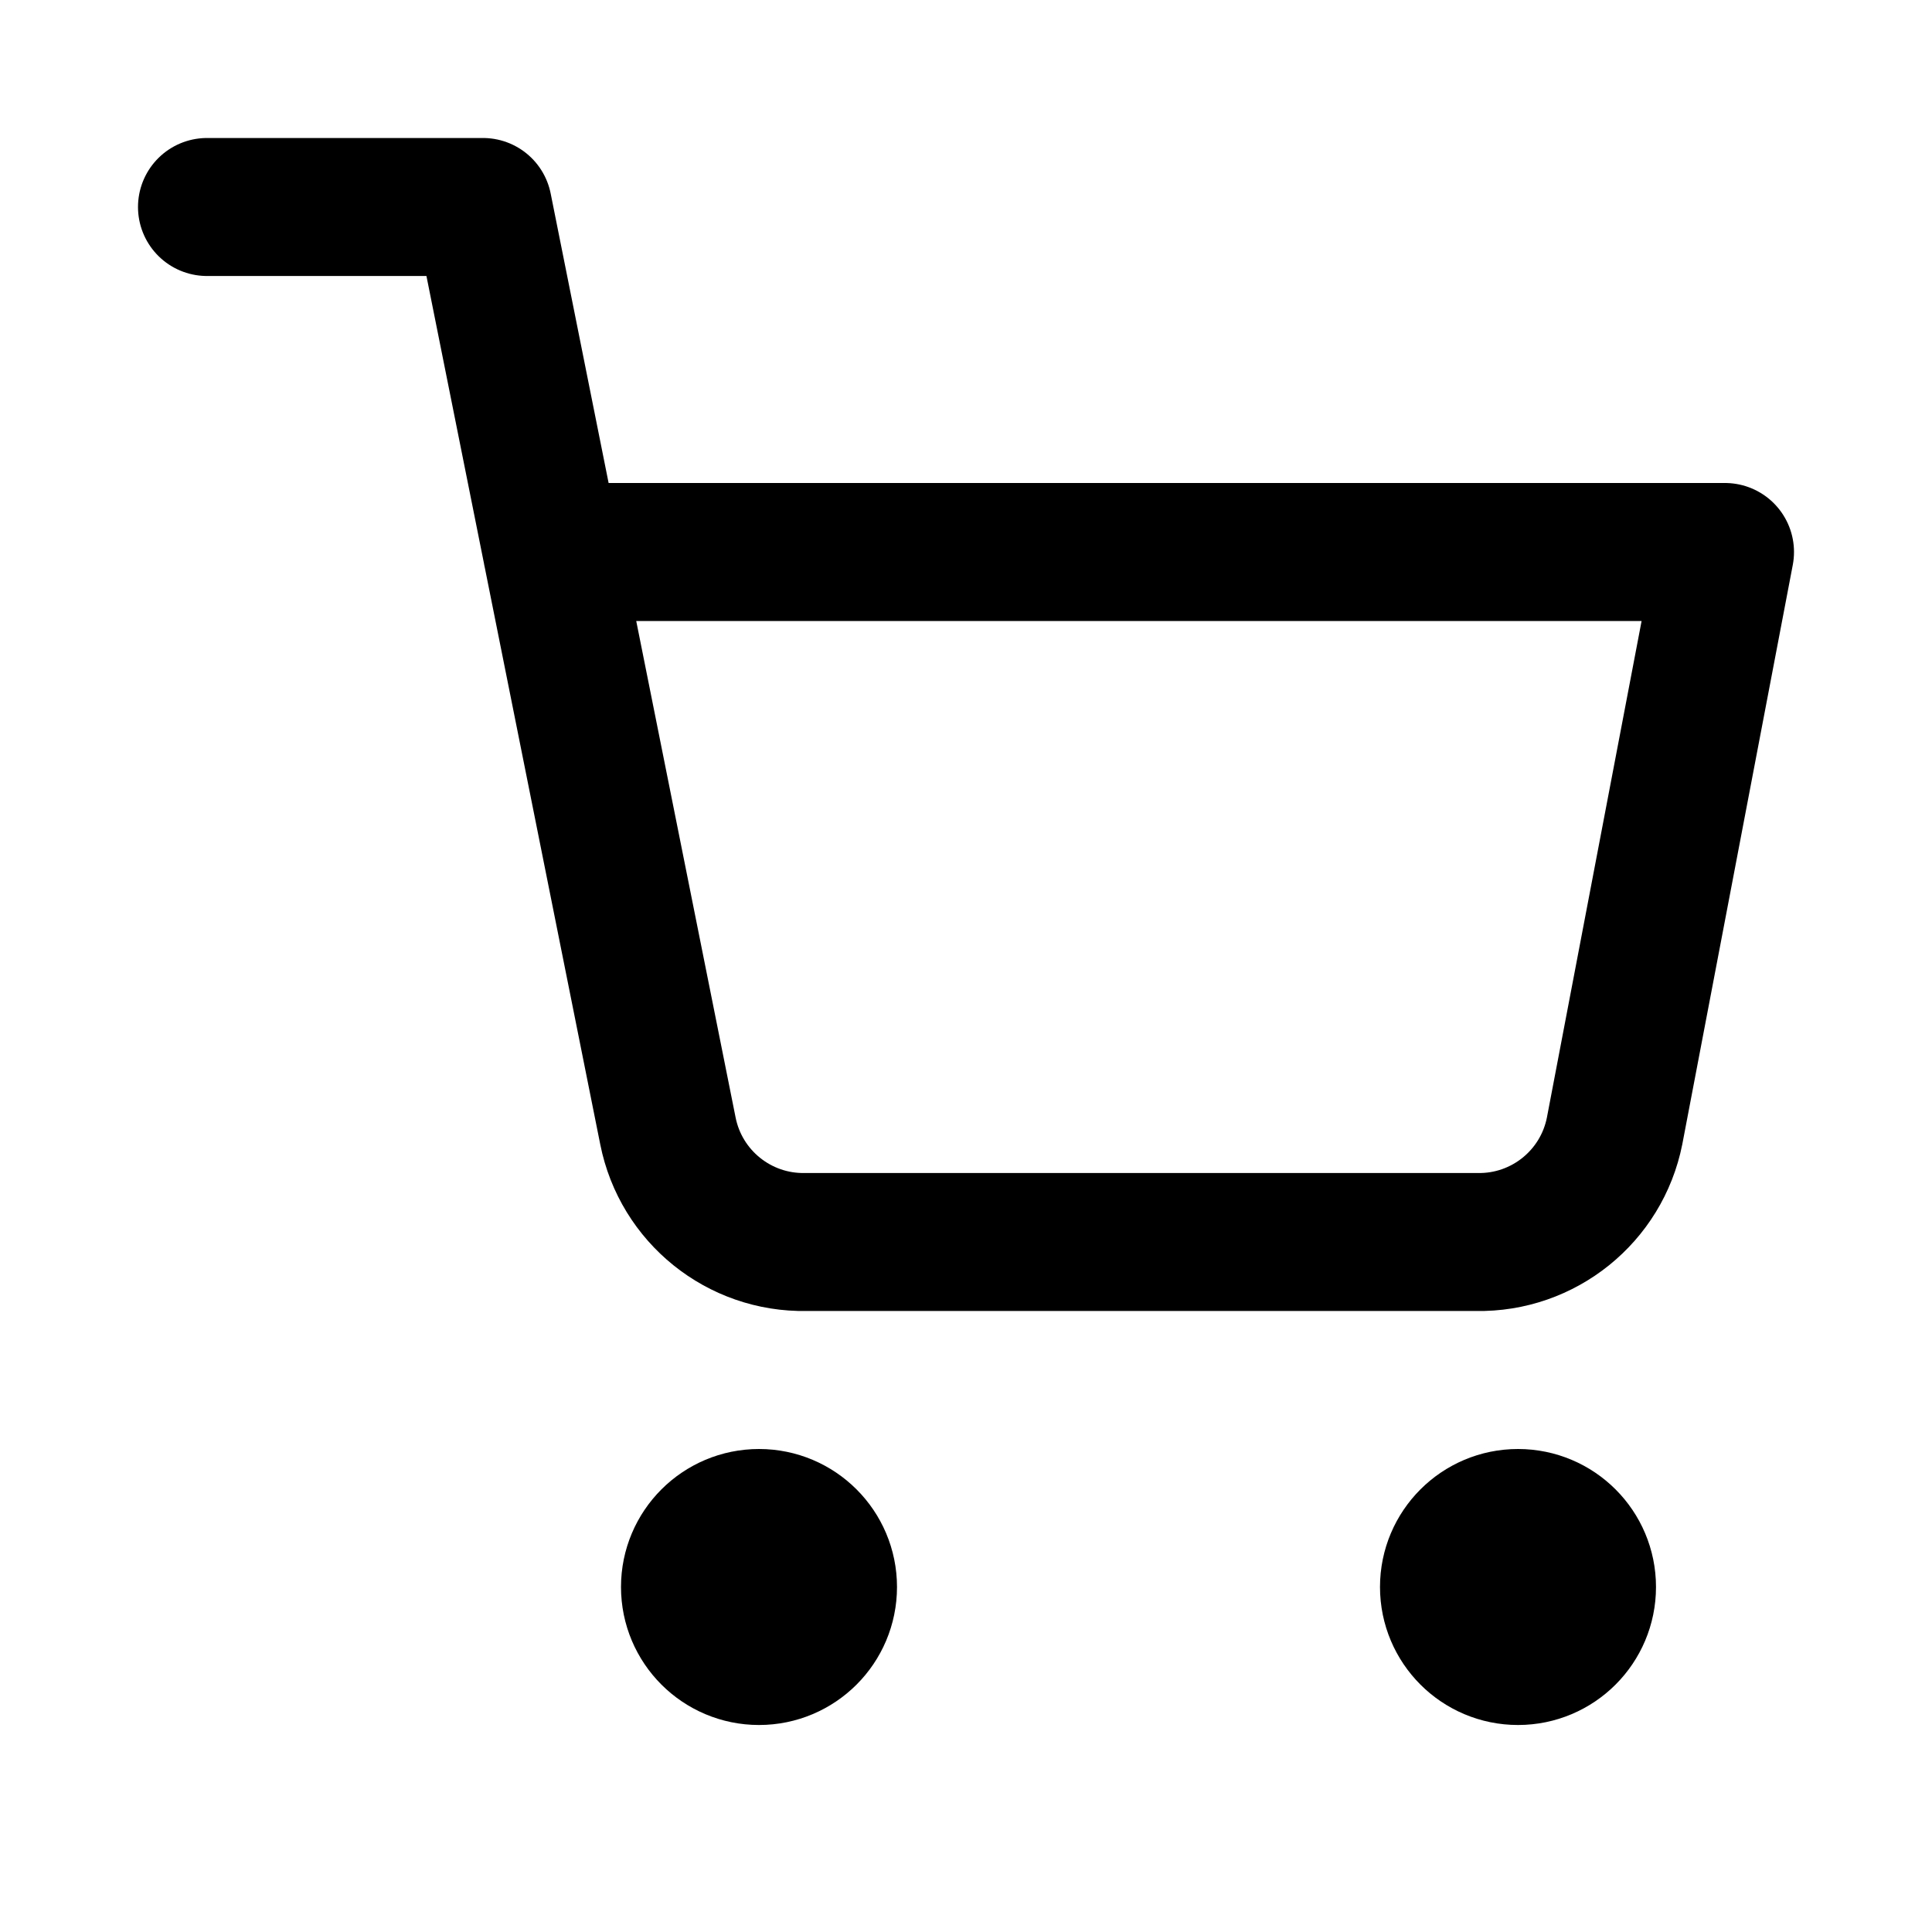
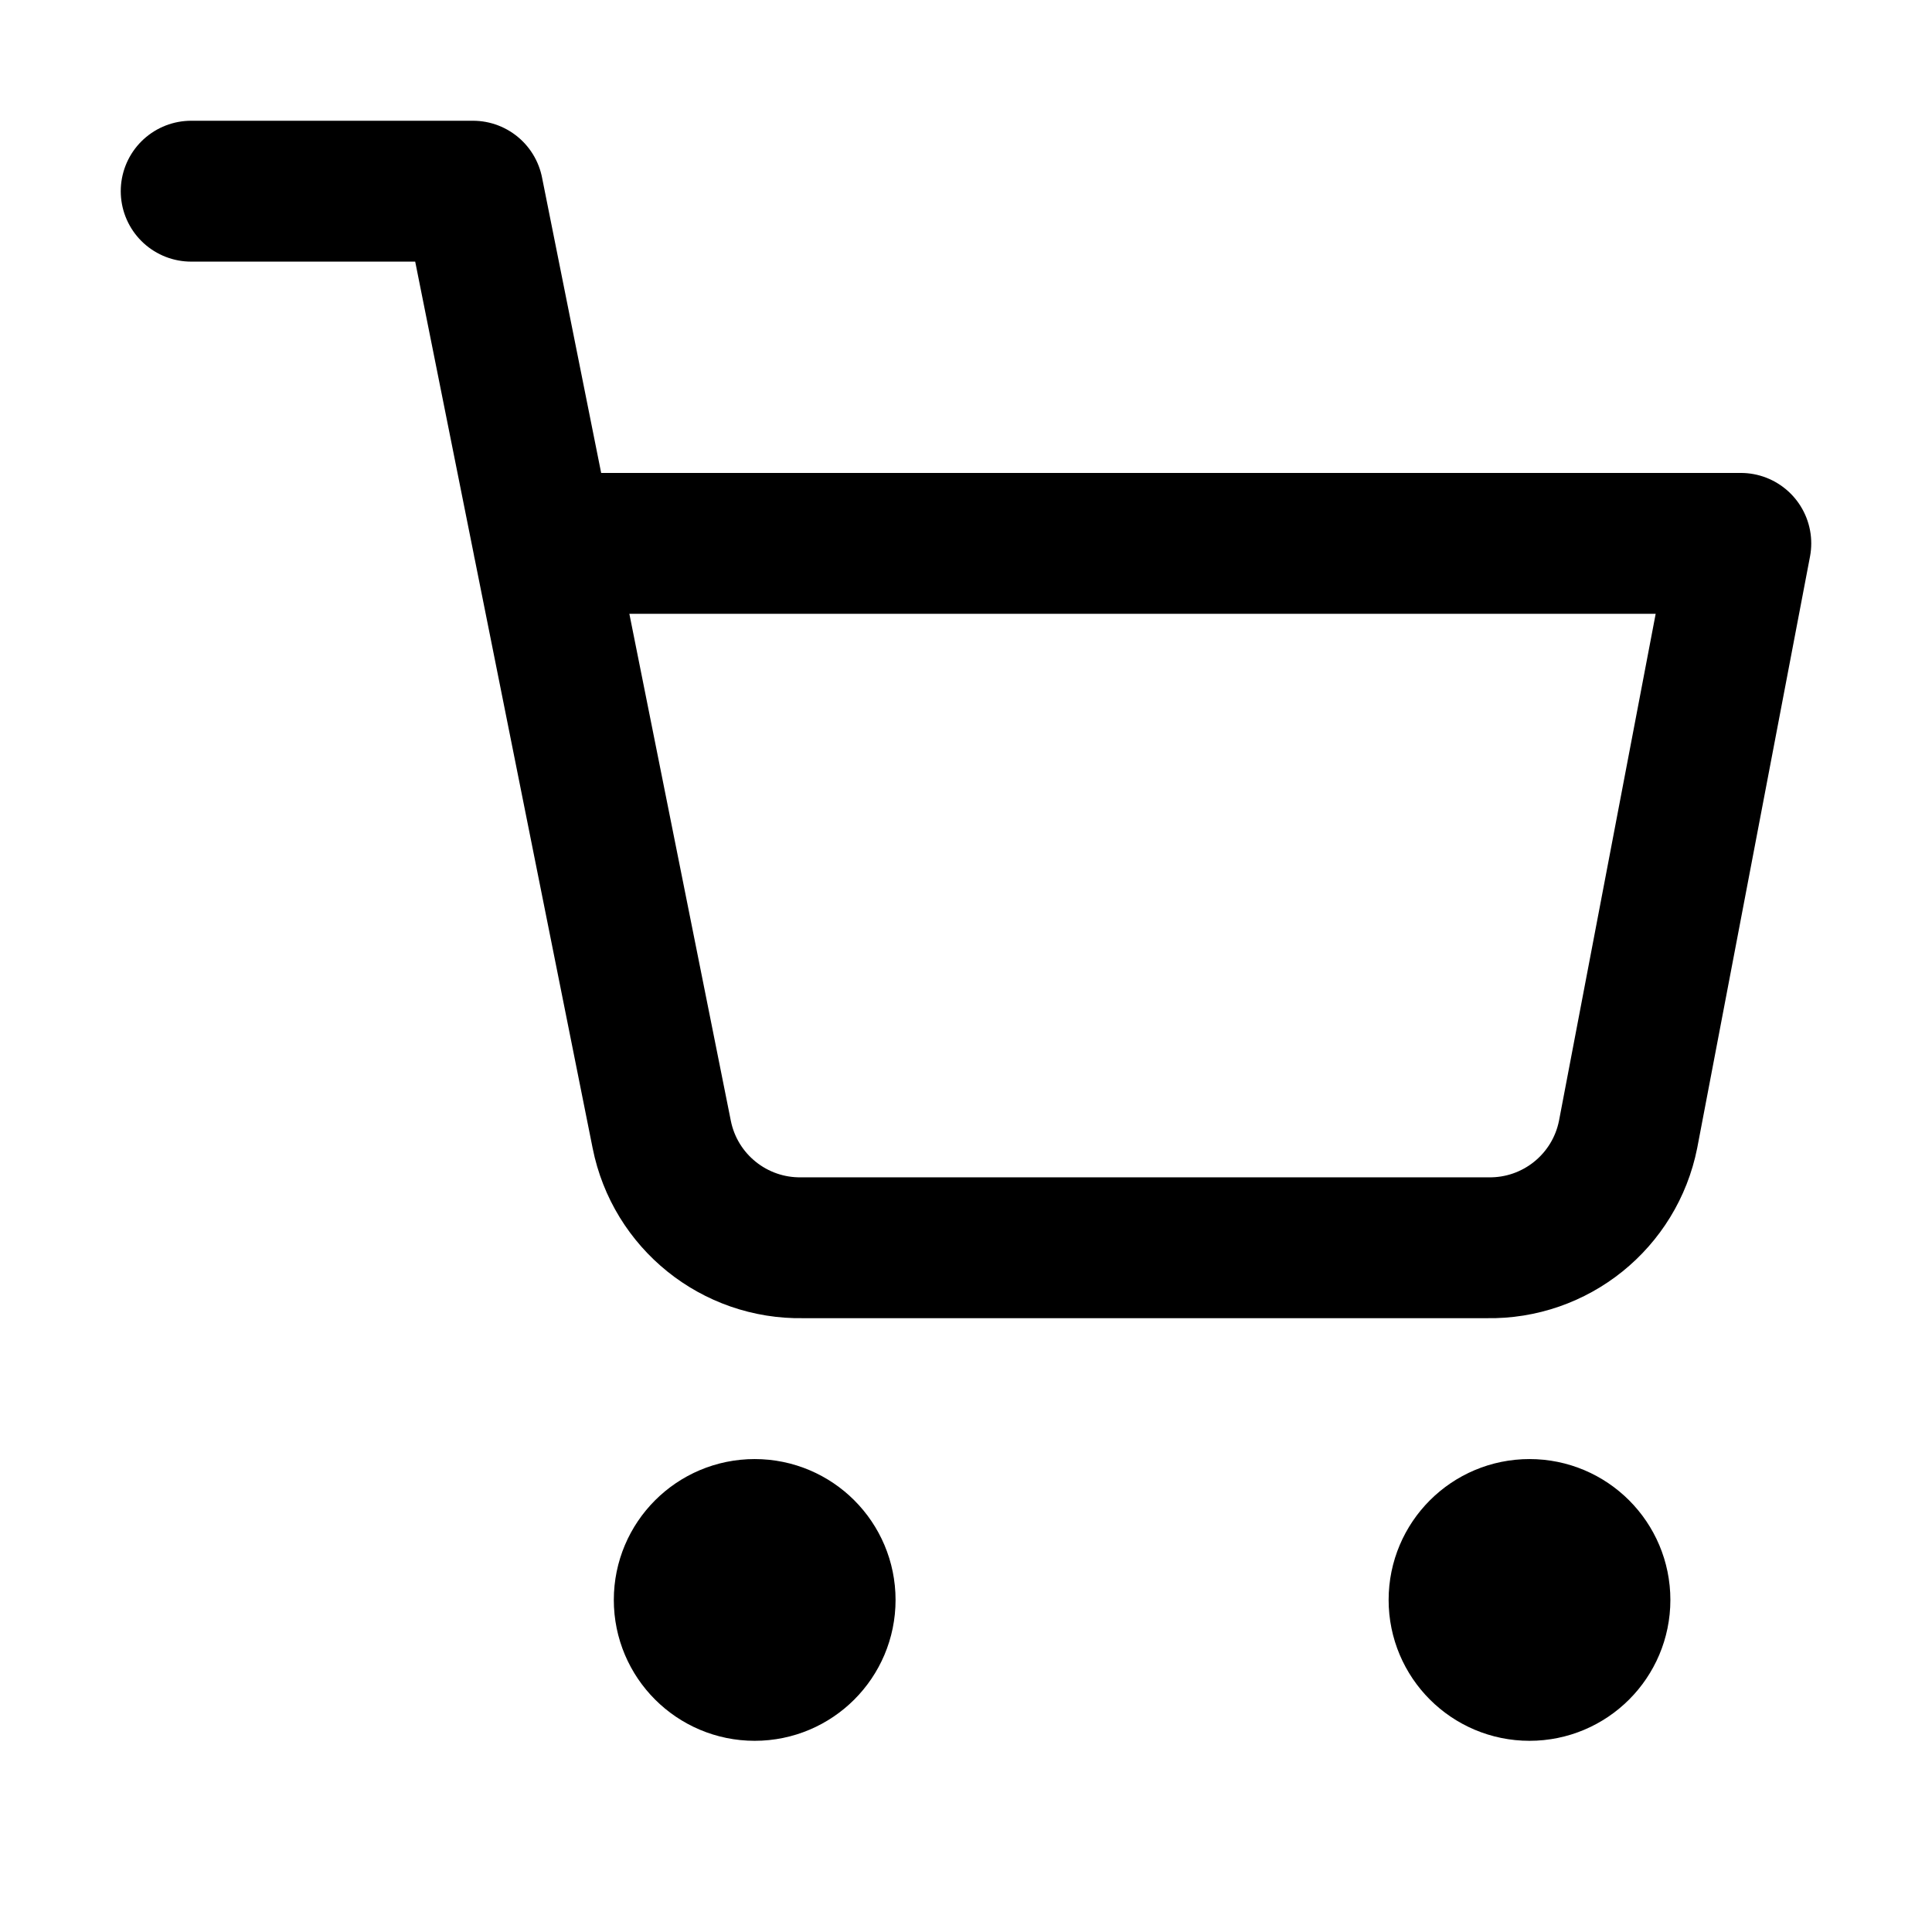
- <svg viewBox="-2 -2 28 28" fill="none" stroke="currentColor" stroke-width="2" stroke-linecap="round" stroke-linejoin="round" aria-label="shopping-cart" id="shoppingCartSvg">
-   <g id="shopping-cart-g">
-     <rect x="-2" y="-2" width="28" height="28" fill="transparent" stroke="none" pointer-events="all" />
-     <g pointer-events="none">
-       <circle cx="9" cy="21" r="1">
-         <animateTransform attributeName="transform" type="scale" values="1 1; 1.15 1.15; 1 1" transform-origin="9 21" dur="0.5s" begin="shoppingCartSvg.mouseover" calcMode="spline" keySplines="0.4 0 0.2 1; 0.4 0 0.2 1" />
-       </circle>
-     </g>
-     <g pointer-events="none">
-       <circle cx="20" cy="21" r="1">
-         <animateTransform attributeName="transform" type="scale" values="1 1; 1.15 1.15; 1 1" transform-origin="20 21" dur="0.5s" begin="shoppingCartSvg.mouseover" calcMode="spline" keySplines="0.4 0 0.2 1; 0.4 0 0.2 1" />
-       </circle>
-     </g>
-     <g pointer-events="none">
-       <path d="M1 1h4l2.68 13.39a2 2 0 0 0 2 1.61h9.72a2 2 0 0 0 2-1.61L23 6H6">
-         <animateTransform attributeName="transform" type="translate" values="0 0; 0 -1; 0 0" dur="0.4s" begin="shoppingCartSvg.mouseover" calcMode="spline" keySplines="0.4 0 0.2 1; 0.4 0 0.2 1" />
-       </path>
+ <svg viewBox="0 0 24 24" fill="none" stroke="currentColor" stroke-width="2" stroke-linecap="round" stroke-linejoin="round" aria-label="shopping-cart" id="shoppingCartSvg">
+   <g transform="translate(1.5 1.5) scale(0.875)">
+     <g id="shopping-cart-g">
+       <rect width="24" height="24" fill="transparent" stroke="none" pointer-events="all" />
+       <g pointer-events="none">
+         <circle cx="9" cy="21" r="1">
+           <animateTransform attributeName="transform" type="scale" values="1 1; 1.15 1.15; 1 1" transform-origin="9 21" dur="0.5s" begin="shoppingCartSvg.mouseover" calcMode="spline" keySplines="0.4 0 0.2 1; 0.4 0 0.2 1" />
+         </circle>
+       </g>
+       <g pointer-events="none">
+         <circle cx="20" cy="21" r="1">
+           <animateTransform attributeName="transform" type="scale" values="1 1; 1.15 1.15; 1 1" transform-origin="20 21" dur="0.5s" begin="shoppingCartSvg.mouseover" calcMode="spline" keySplines="0.4 0 0.2 1; 0.4 0 0.2 1" />
+         </circle>
+       </g>
+       <g pointer-events="none">
+         <path d="M1 1h4l2.68 13.39a2 2 0 0 0 2 1.61h9.72a2 2 0 0 0 2-1.61L23 6H6">
+           <animateTransform attributeName="transform" type="translate" values="0 0; 0 -1; 0 0" dur="0.4s" begin="shoppingCartSvg.mouseover" calcMode="spline" keySplines="0.4 0 0.2 1; 0.4 0 0.2 1" />
+         </path>
+       </g>
    </g>
  </g>
+   <rect width="24" height="24" fill="transparent" stroke="none" pointer-events="all" />
</svg>
